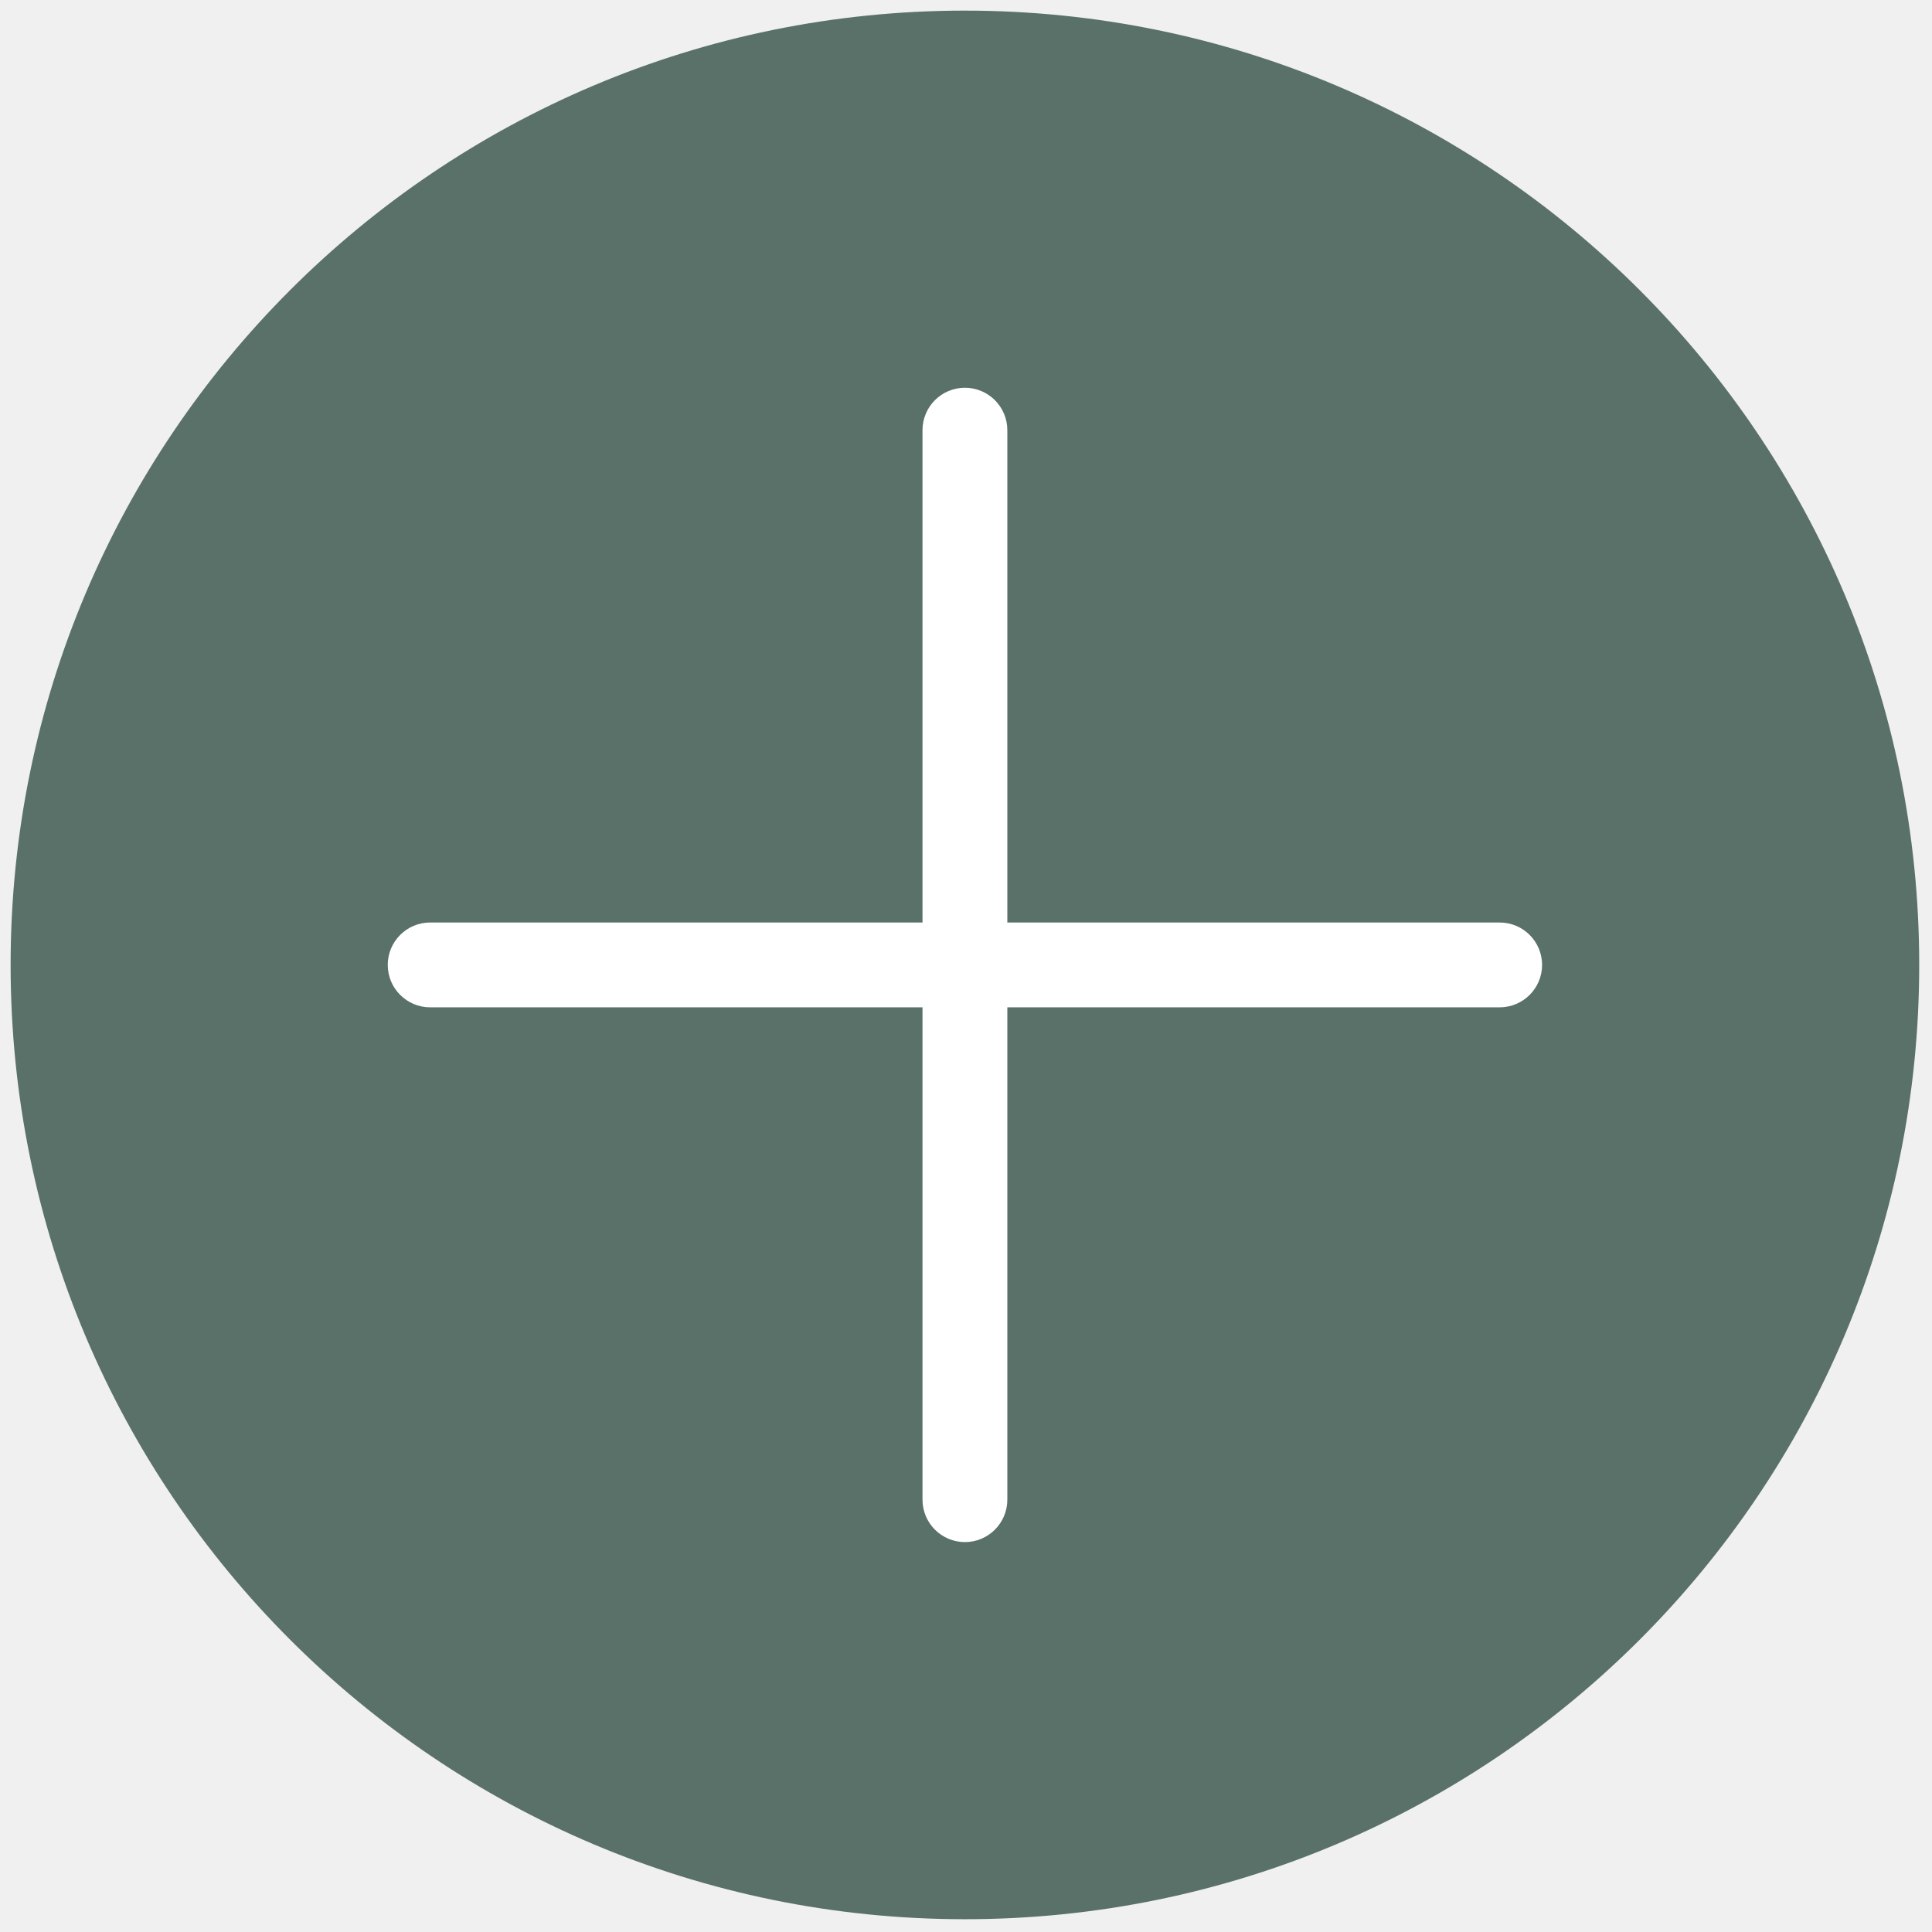
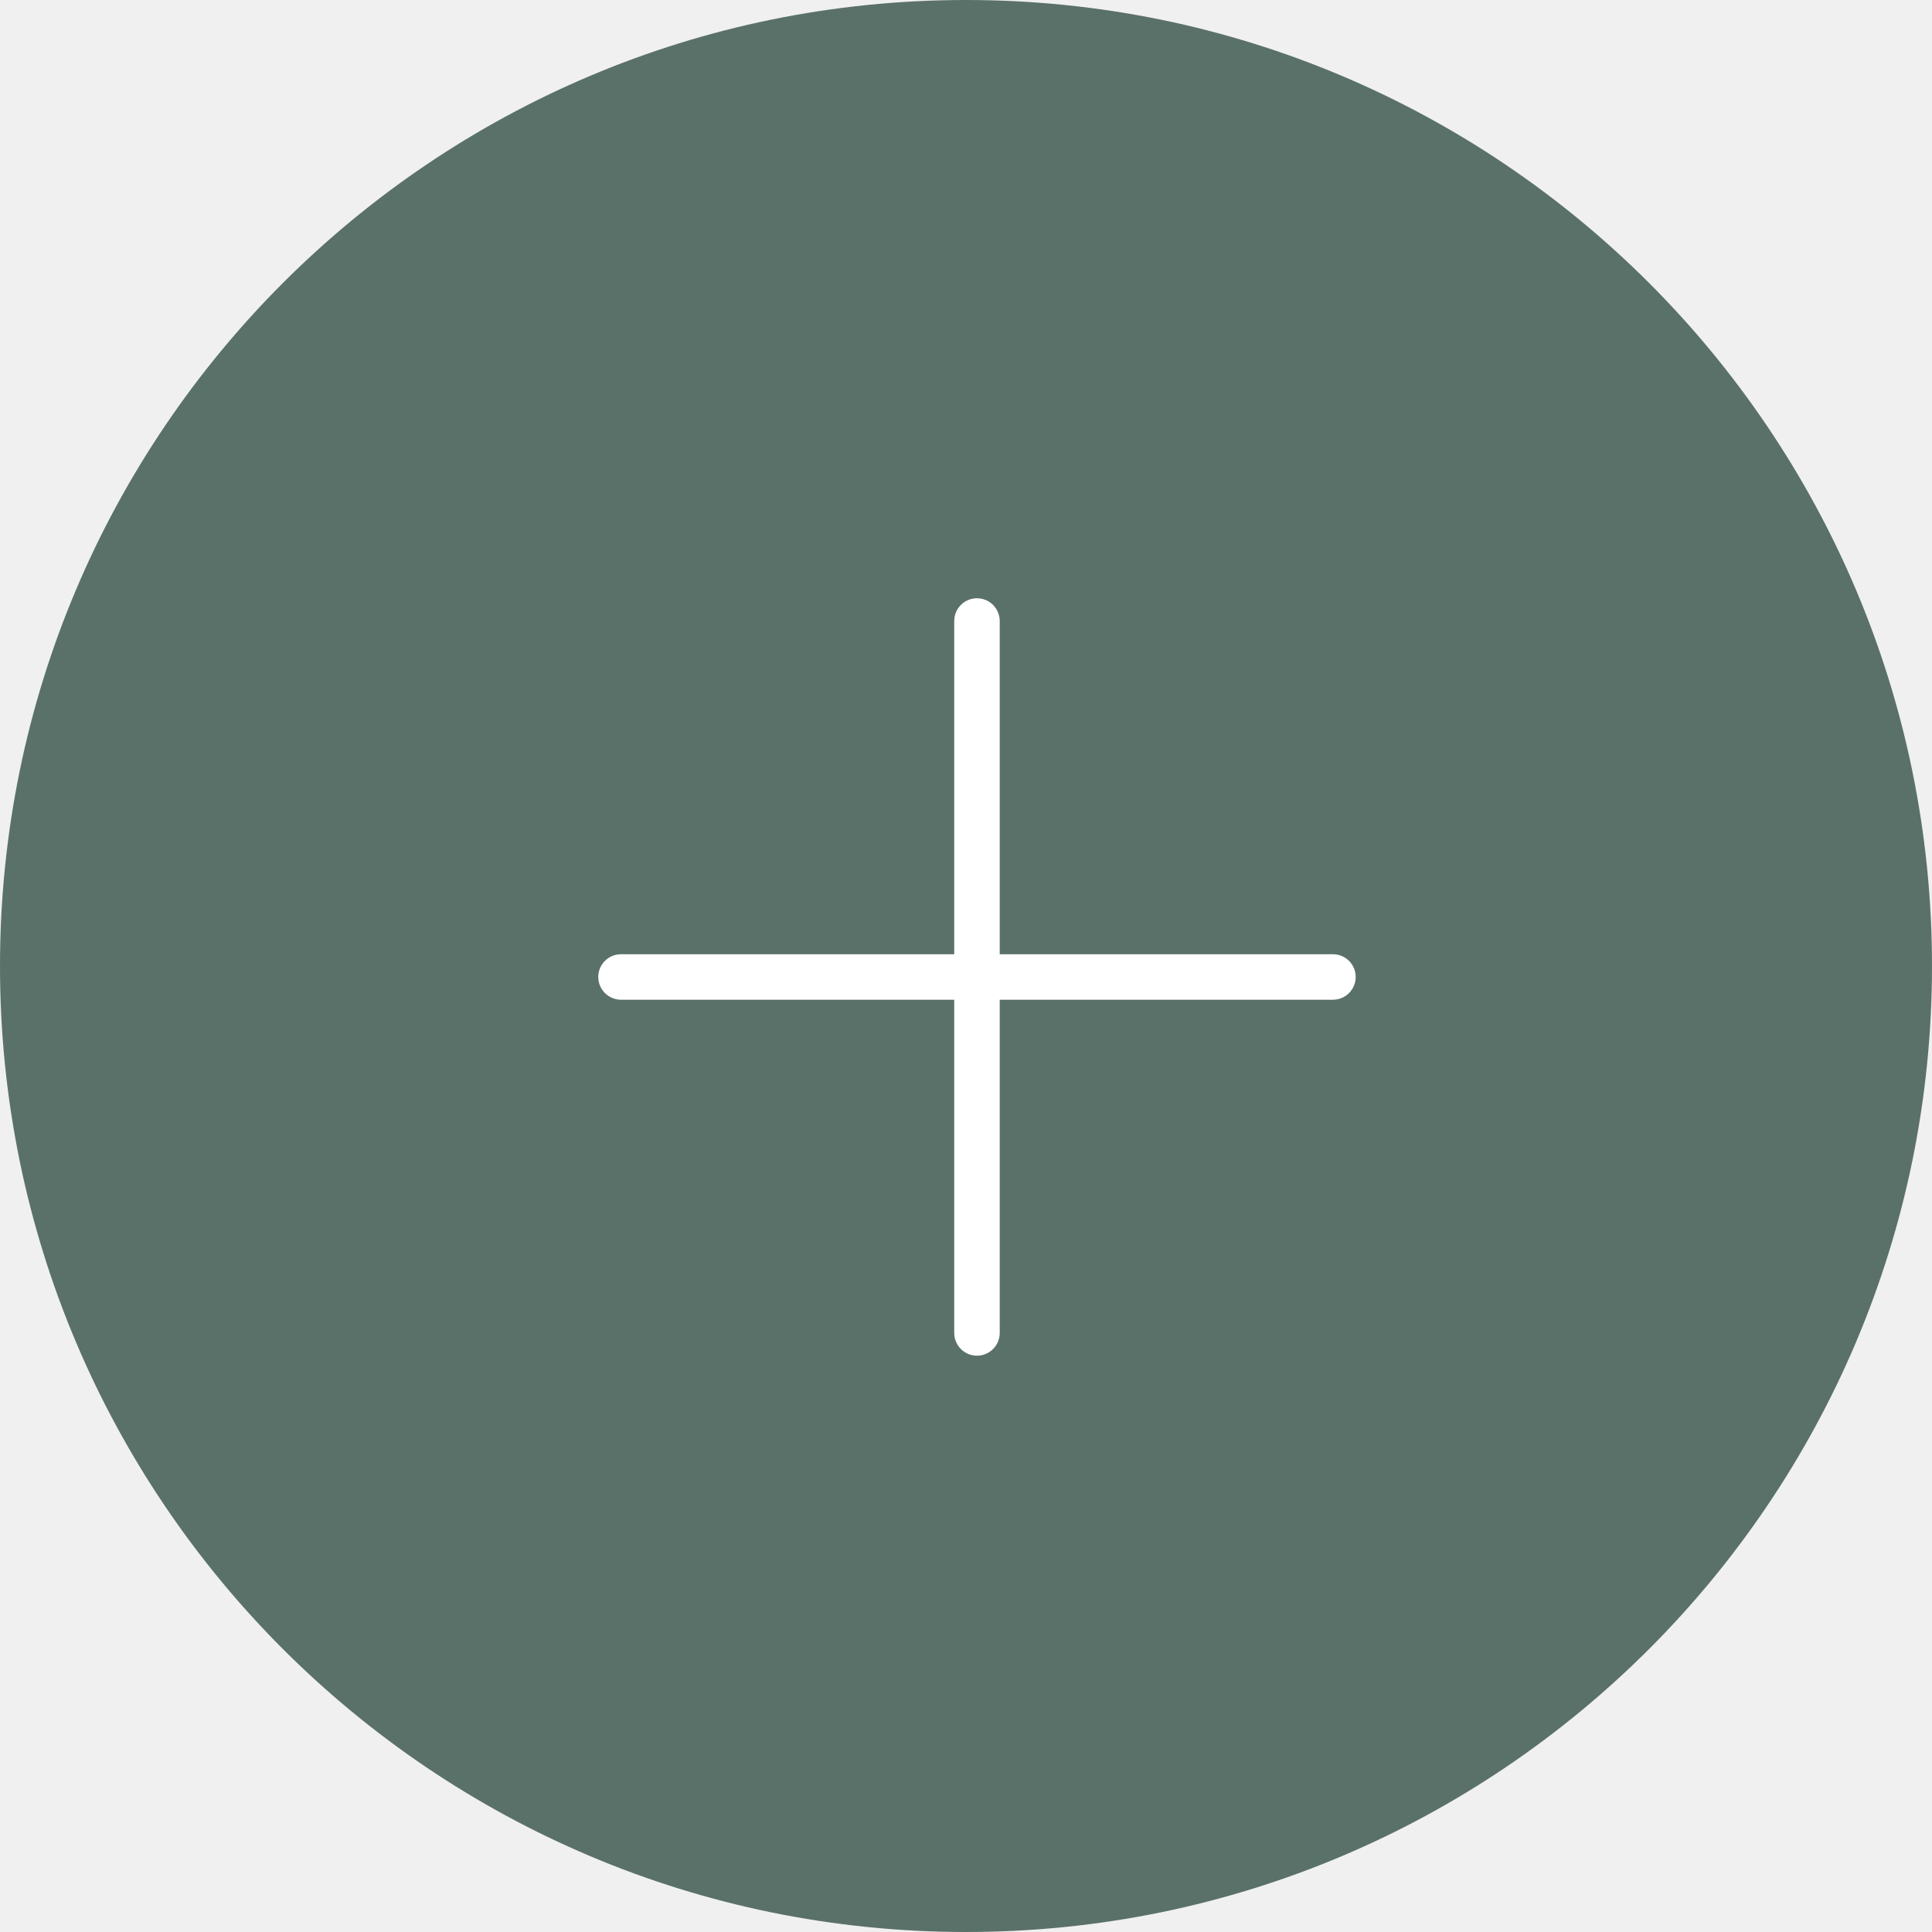
- <svg xmlns="http://www.w3.org/2000/svg" version="1.1" width="256" height="256" viewBox="0 0 256 256" xml:space="preserve">
-   <g style="stroke: none; stroke-width: 0; stroke-dasharray: none; stroke-linecap: butt; stroke-linejoin: miter; stroke-miterlimit: 10; fill: none; fill-rule: nonzero; opacity: 1;" transform="translate(1.406593 1.406593) scale(2.81 2.81)">
-     <circle cx="45" cy="45" r="45" style="stroke: none; stroke-width: 1; stroke-dasharray: none; stroke-linecap: butt; stroke-linejoin: miter; stroke-miterlimit: 10; fill: rgb(90,113,106); fill-rule: nonzero; opacity: 1;" transform="  matrix(1 0 0 1 0 0) " />
-     <path d="M 70.216 43 H 47 V 19.784 c 0 -1.104 -0.896 -2 -2 -2 s -2 0.896 -2 2 V 43 H 19.784 c -1.104 0 -2 0.896 -2 2 s 0.896 2 2 2 H 43 v 23.216 c 0 1.104 0.896 2 2 2 s 2 -0.896 2 -2 V 47 h 23.216 c 1.104 0 2 -0.896 2 -2 S 71.32 43 70.216 43 z" style="stroke: none; stroke-width: 1; stroke-dasharray: none; stroke-linecap: butt; stroke-linejoin: miter; stroke-miterlimit: 10; fill: rgb(255,255,255); fill-rule: nonzero; opacity: 1;" transform=" matrix(1 0 0 1 0 0) " stroke-linecap="round" />
-   </g>
+ <svg xmlns="http://www.w3.org/2000/svg" width="88" height="88" viewBox="0 0 88 88" fill="none">
+   <path d="M44 88C68.3 88 88 68.3 88 44C88 19.7 68.3 0 44 0C19.7 0 0 19.7 0 44C0 68.3 19.7 88 44 88Z" fill="#5A716A" />
+   <path d="M60.714 43.214H45.786V28.286C45.786 27.576 45.21 27 44.5 27C43.79 27 43.214 27.576 43.214 28.286V43.214H28.286C27.576 43.214 27 43.79 27 44.5C27 45.21 27.576 45.786 28.286 45.786H43.214V60.714C43.214 61.424 43.79 62 44.5 62C45.21 62 45.786 61.424 45.786 60.714V45.786H60.714C61.424 45.786 62 45.21 62 44.5C62 43.79 61.424 43.214 60.714 43.214Z" fill="white" stroke="#5A716A" stroke-width="0.5" />
</svg>
